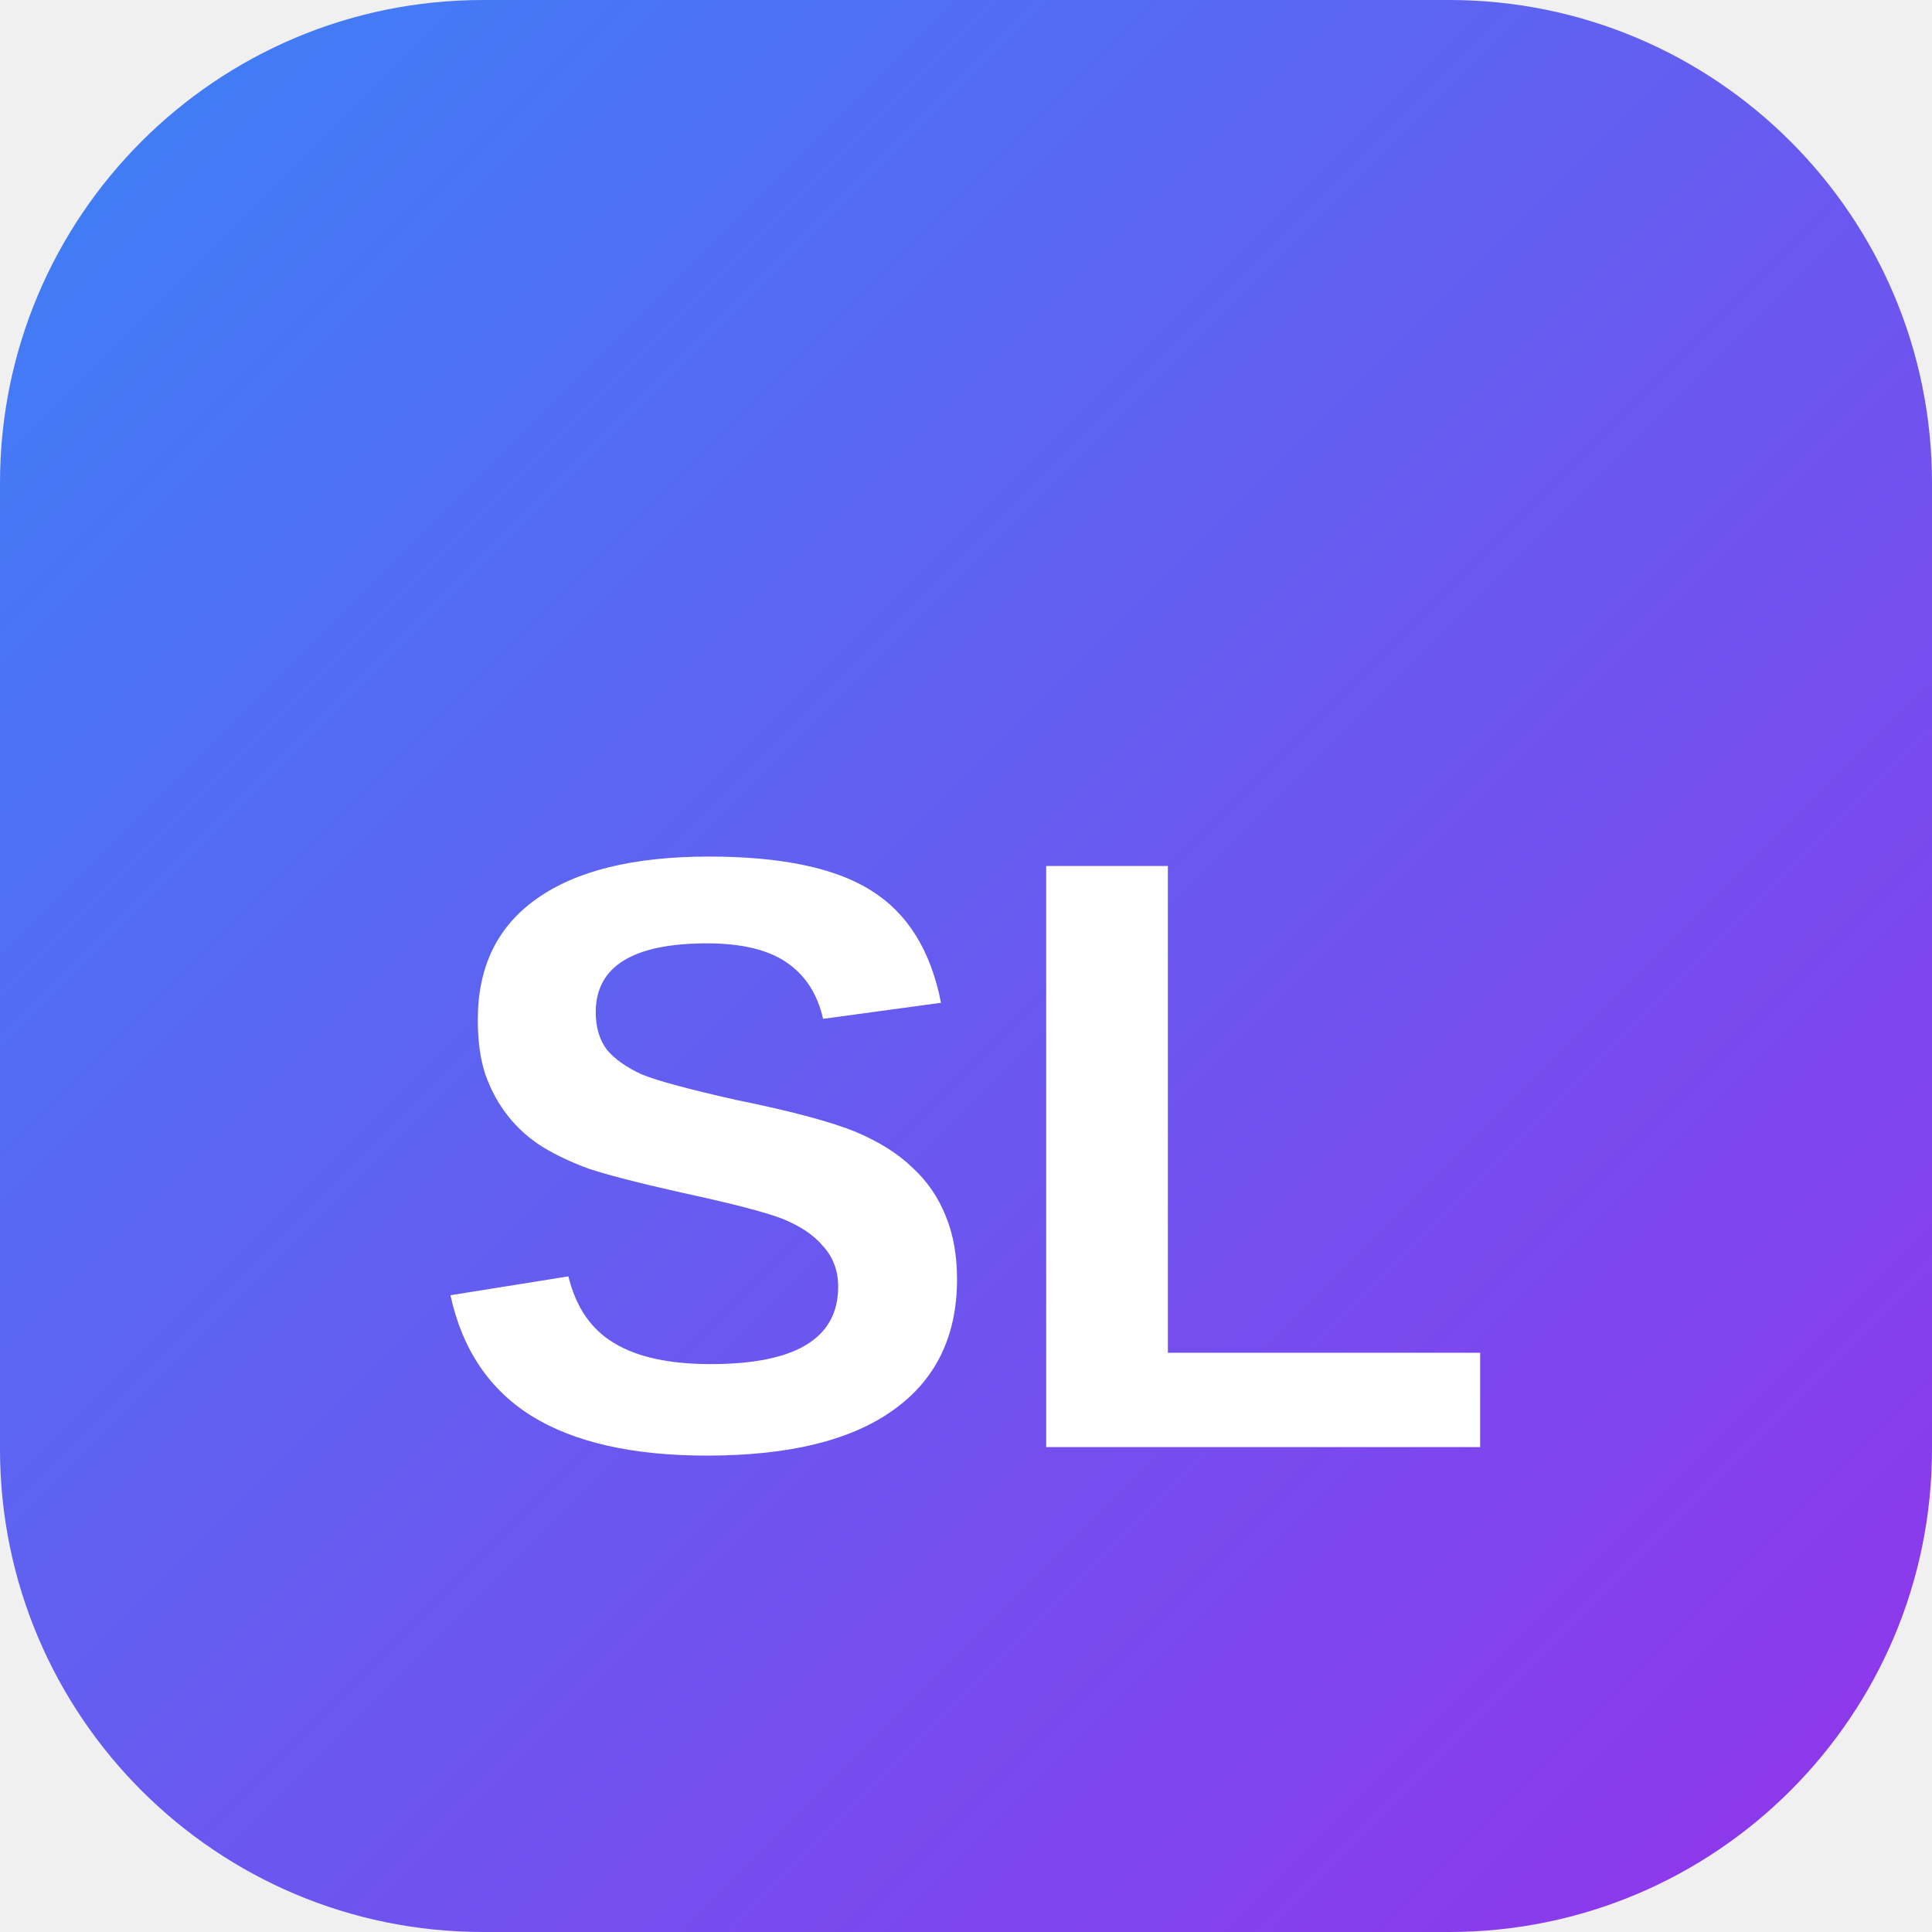
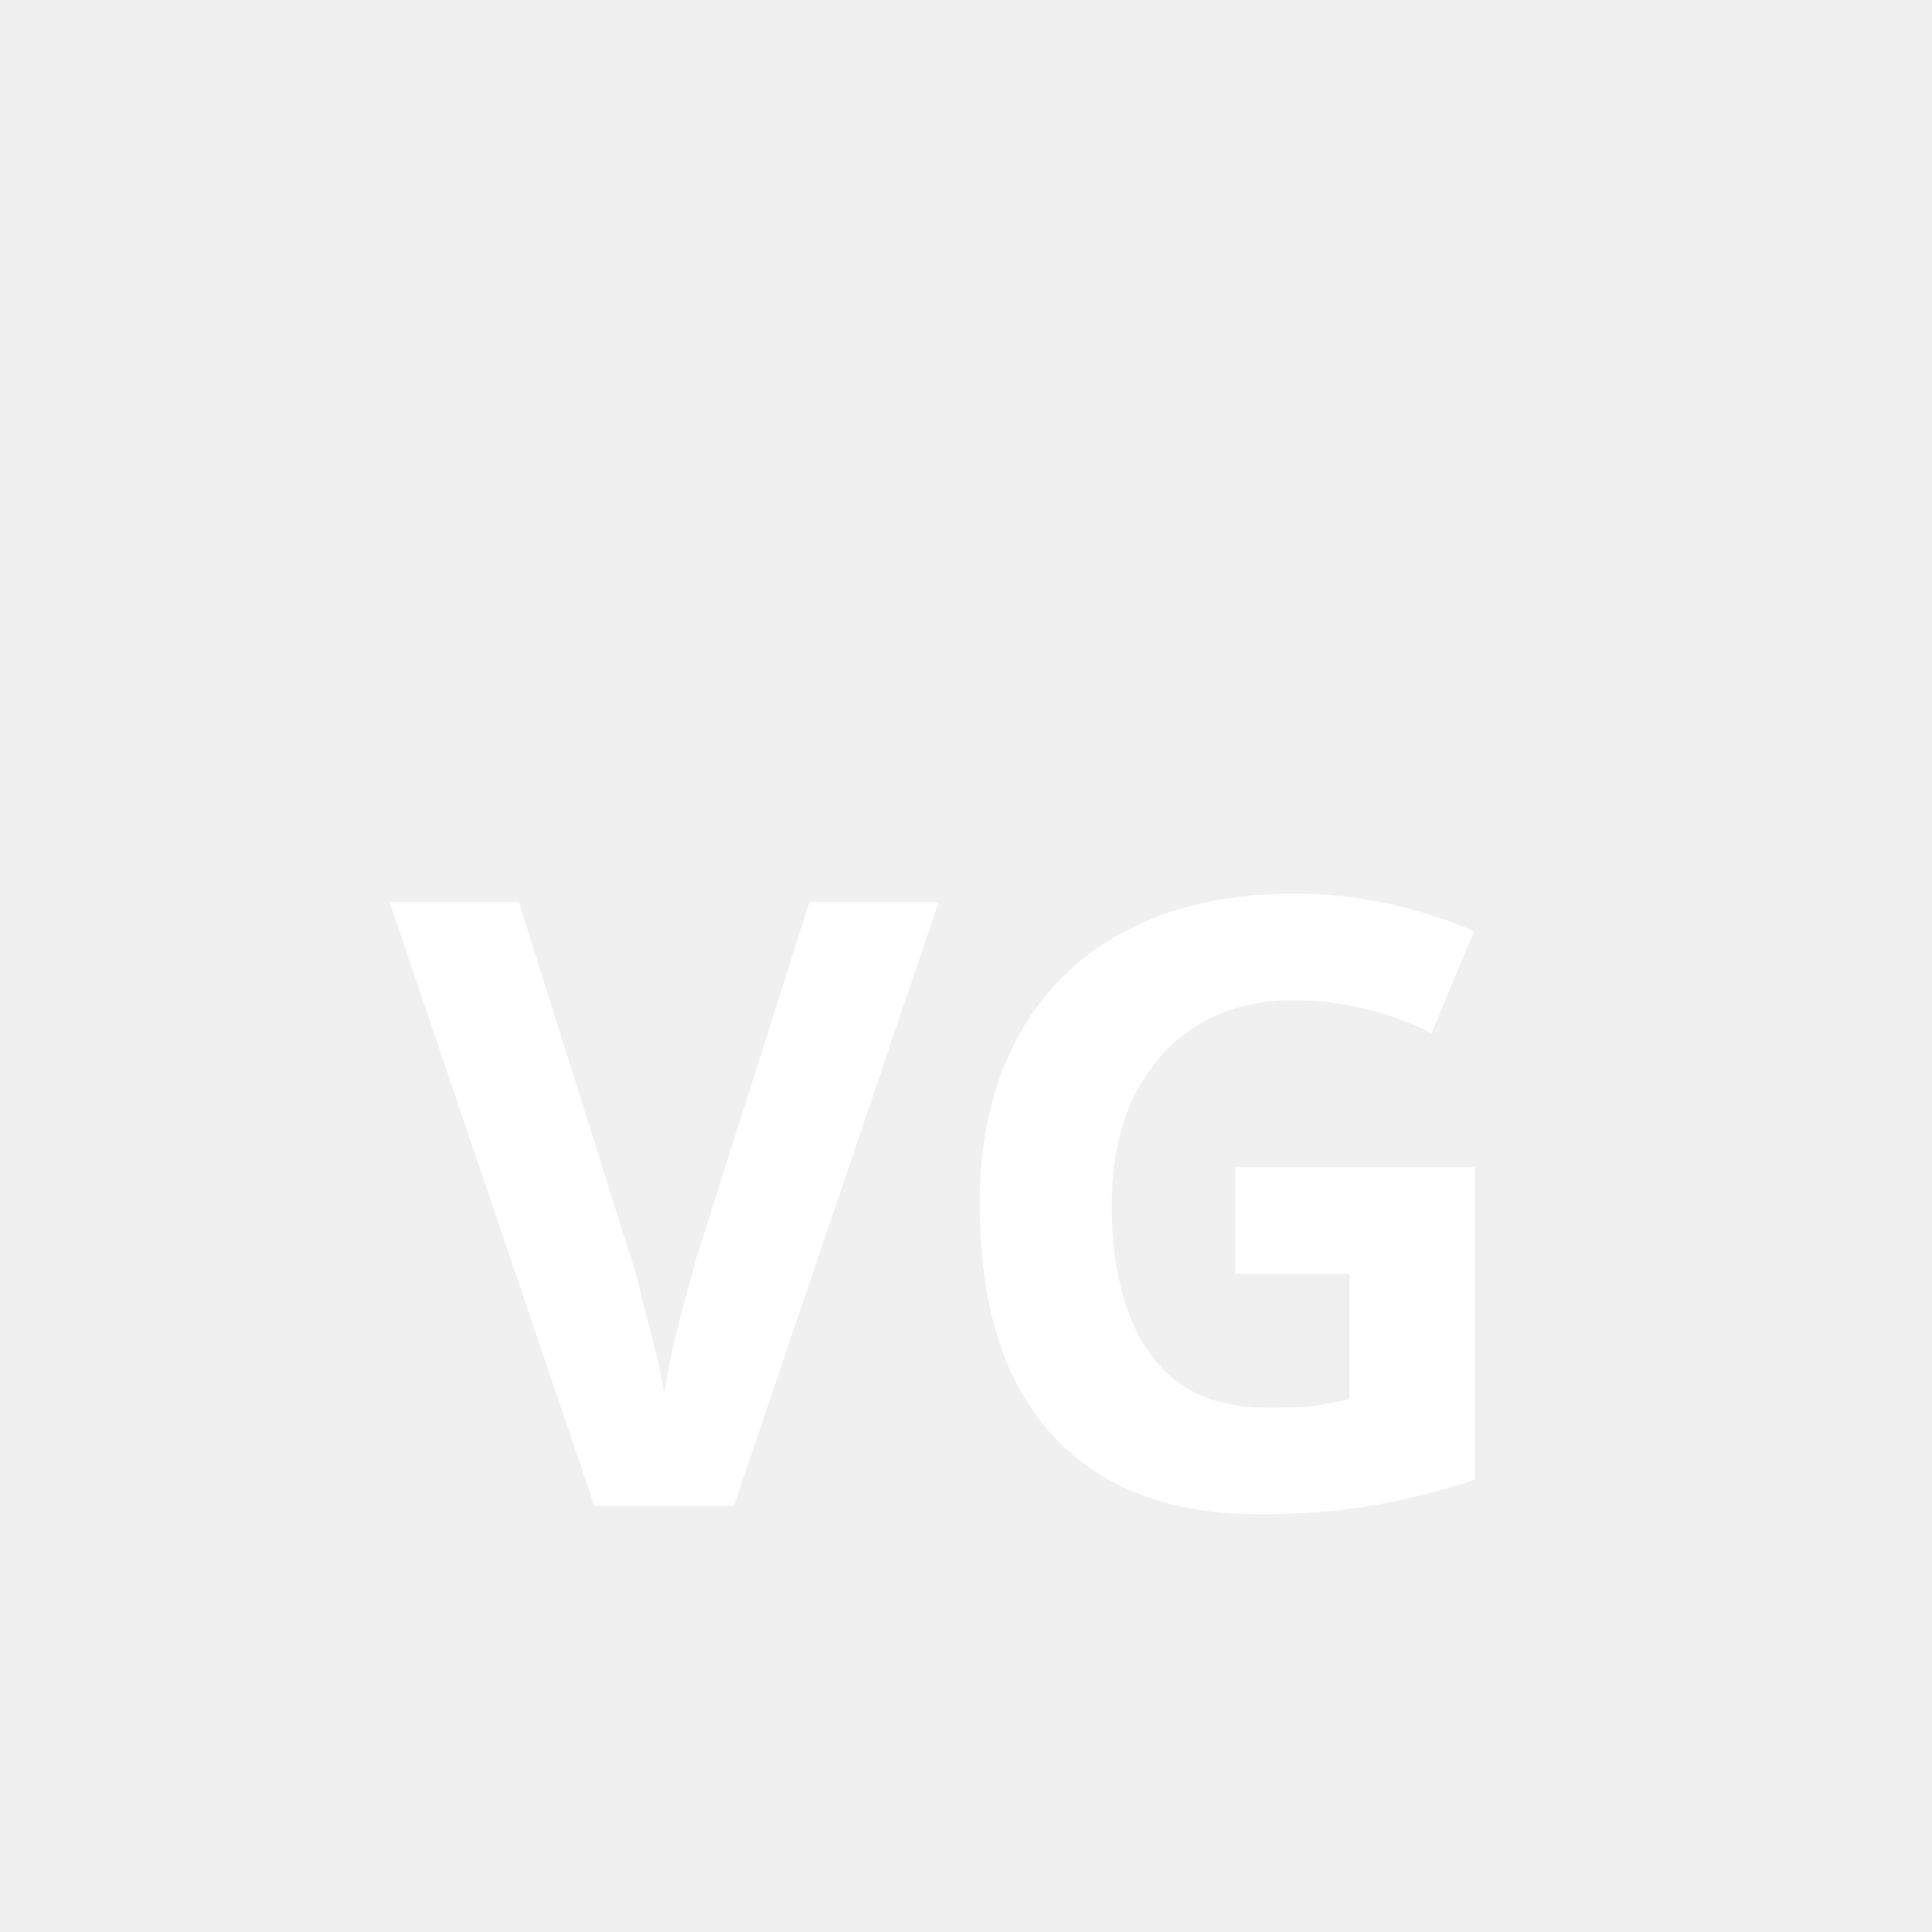
<svg xmlns="http://www.w3.org/2000/svg" width="32" height="32" viewBox="0 0 32 32" fill="none">
  <rect width="32" height="32" rx="8" fill="url(#gradient)" />
-   <text x="16" y="20" font-family="Arial, sans-serif" font-size="14" font-weight="700" fill="white" text-anchor="middle" dominant-baseline="middle">SL</text>
-   <defs>
-     <linearGradient id="gradient" x1="0" y1="0" x2="32" y2="32" gradientUnits="userSpaceOnUse">
-       <stop offset="0%" stop-color="#3B82F6" />
-       <stop offset="100%" stop-color="#9333EA" />
-     </linearGradient>
-   </defs>
+   <text x="16" y="20" font-family="sans-serif" font-size="14" font-weight="700" fill="white" text-anchor="middle" dominant-baseline="middle">VG</text>
</svg>
